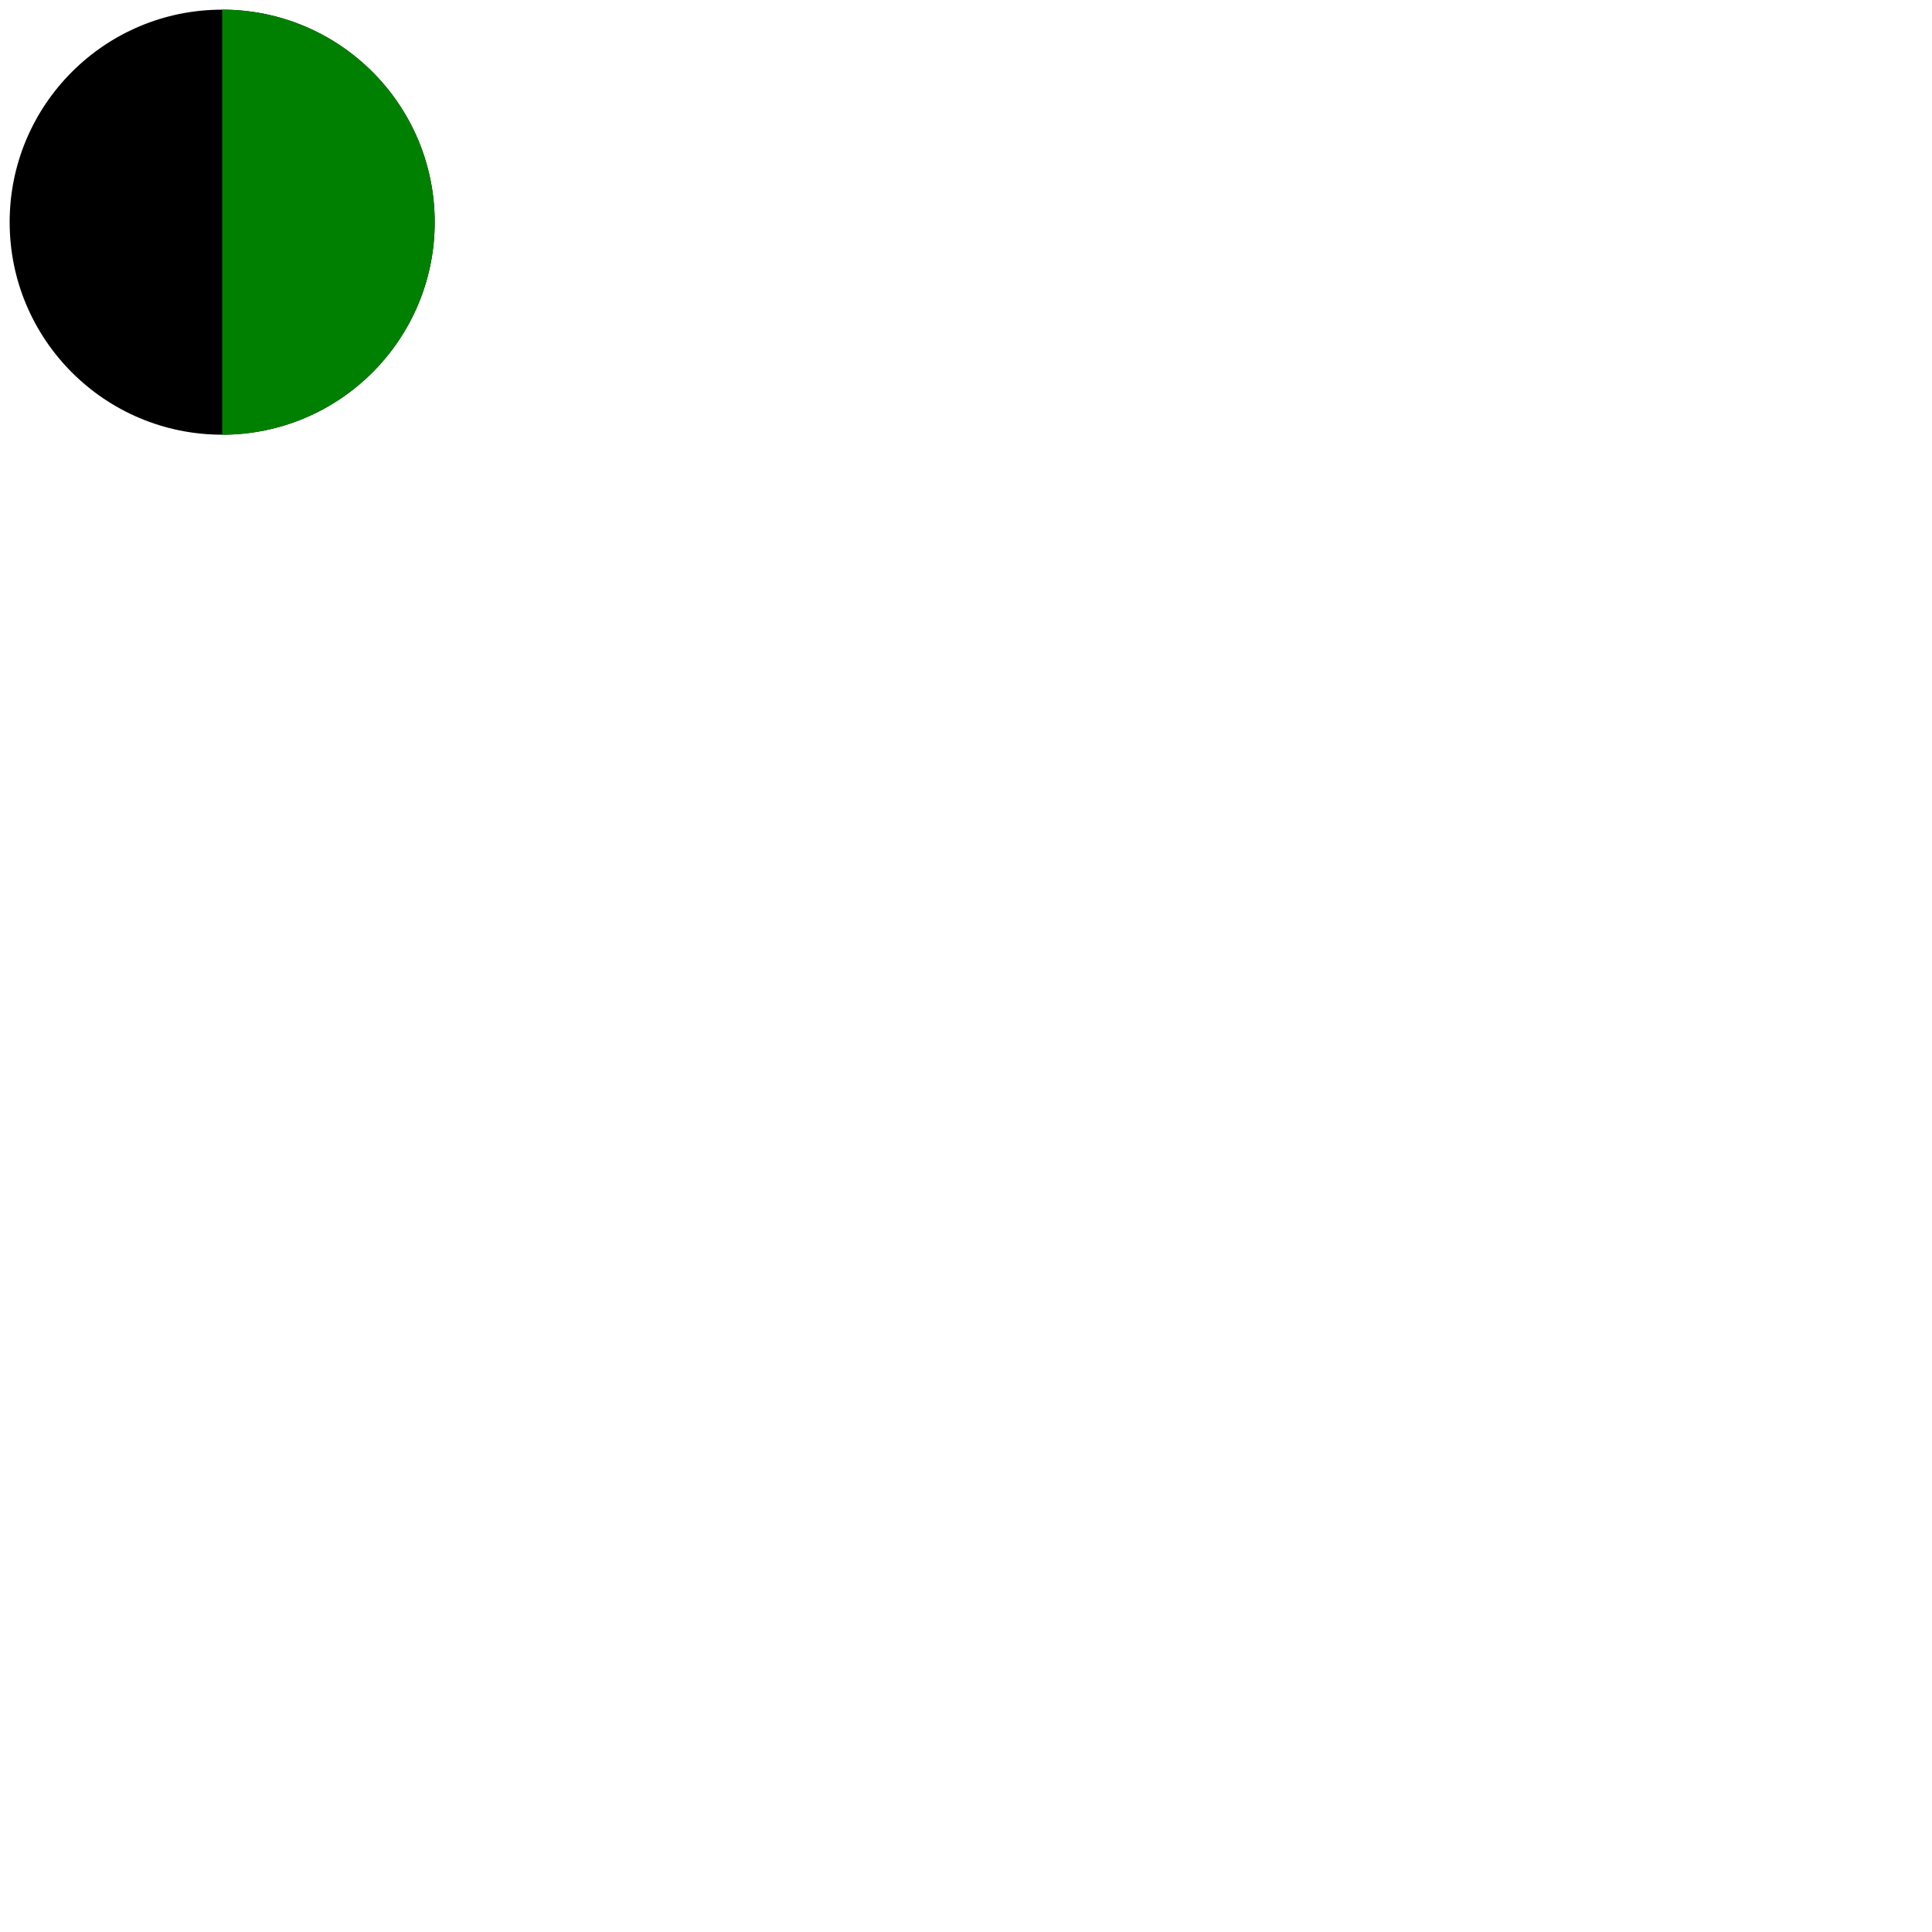
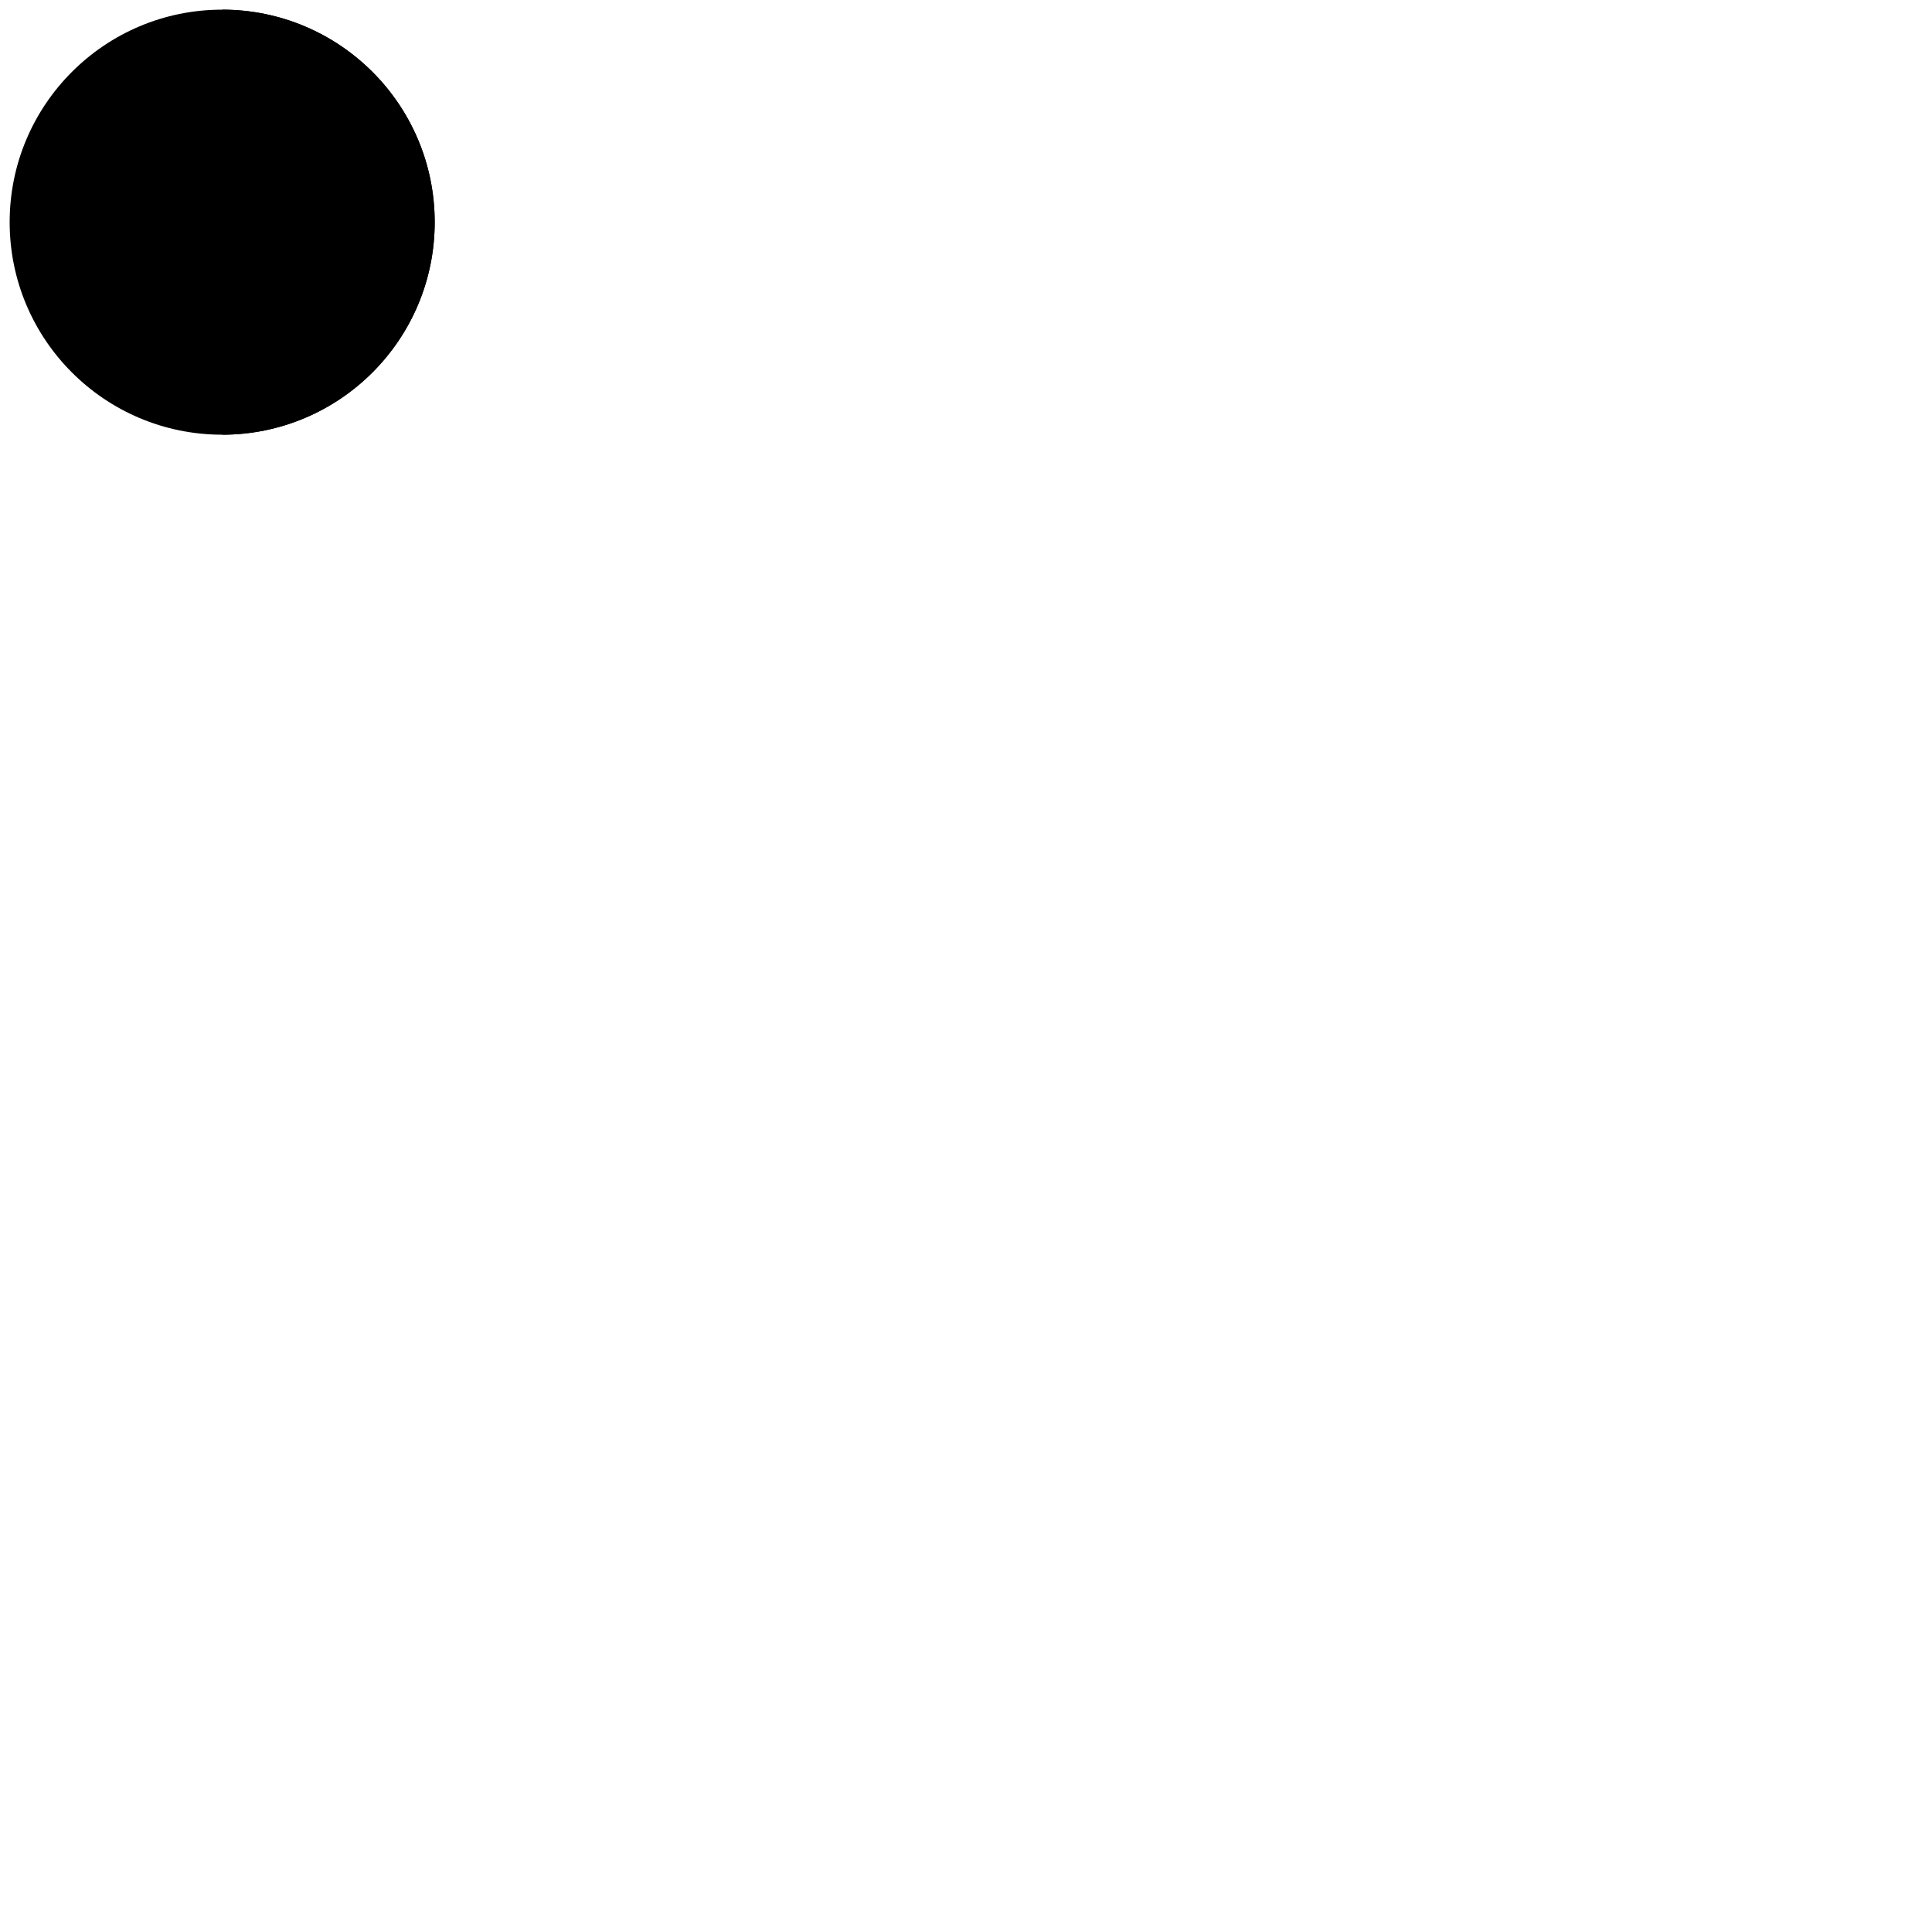
<svg class="pie" width="100" height="100" viewBox="0 0 1000 1000">
  <circle cx="115" cy="115" r="110" />
-   <path fill="green" d="M115,115 L115,5 A110,110 1 0,1 115,225 A110,110 1 0,1 115,230 z" />
+   <path fill="black" d="M115,115 L115,5 A110,110 1 0,1 115,225 A110,110 1 0,1 115,230 z" />
</svg>
